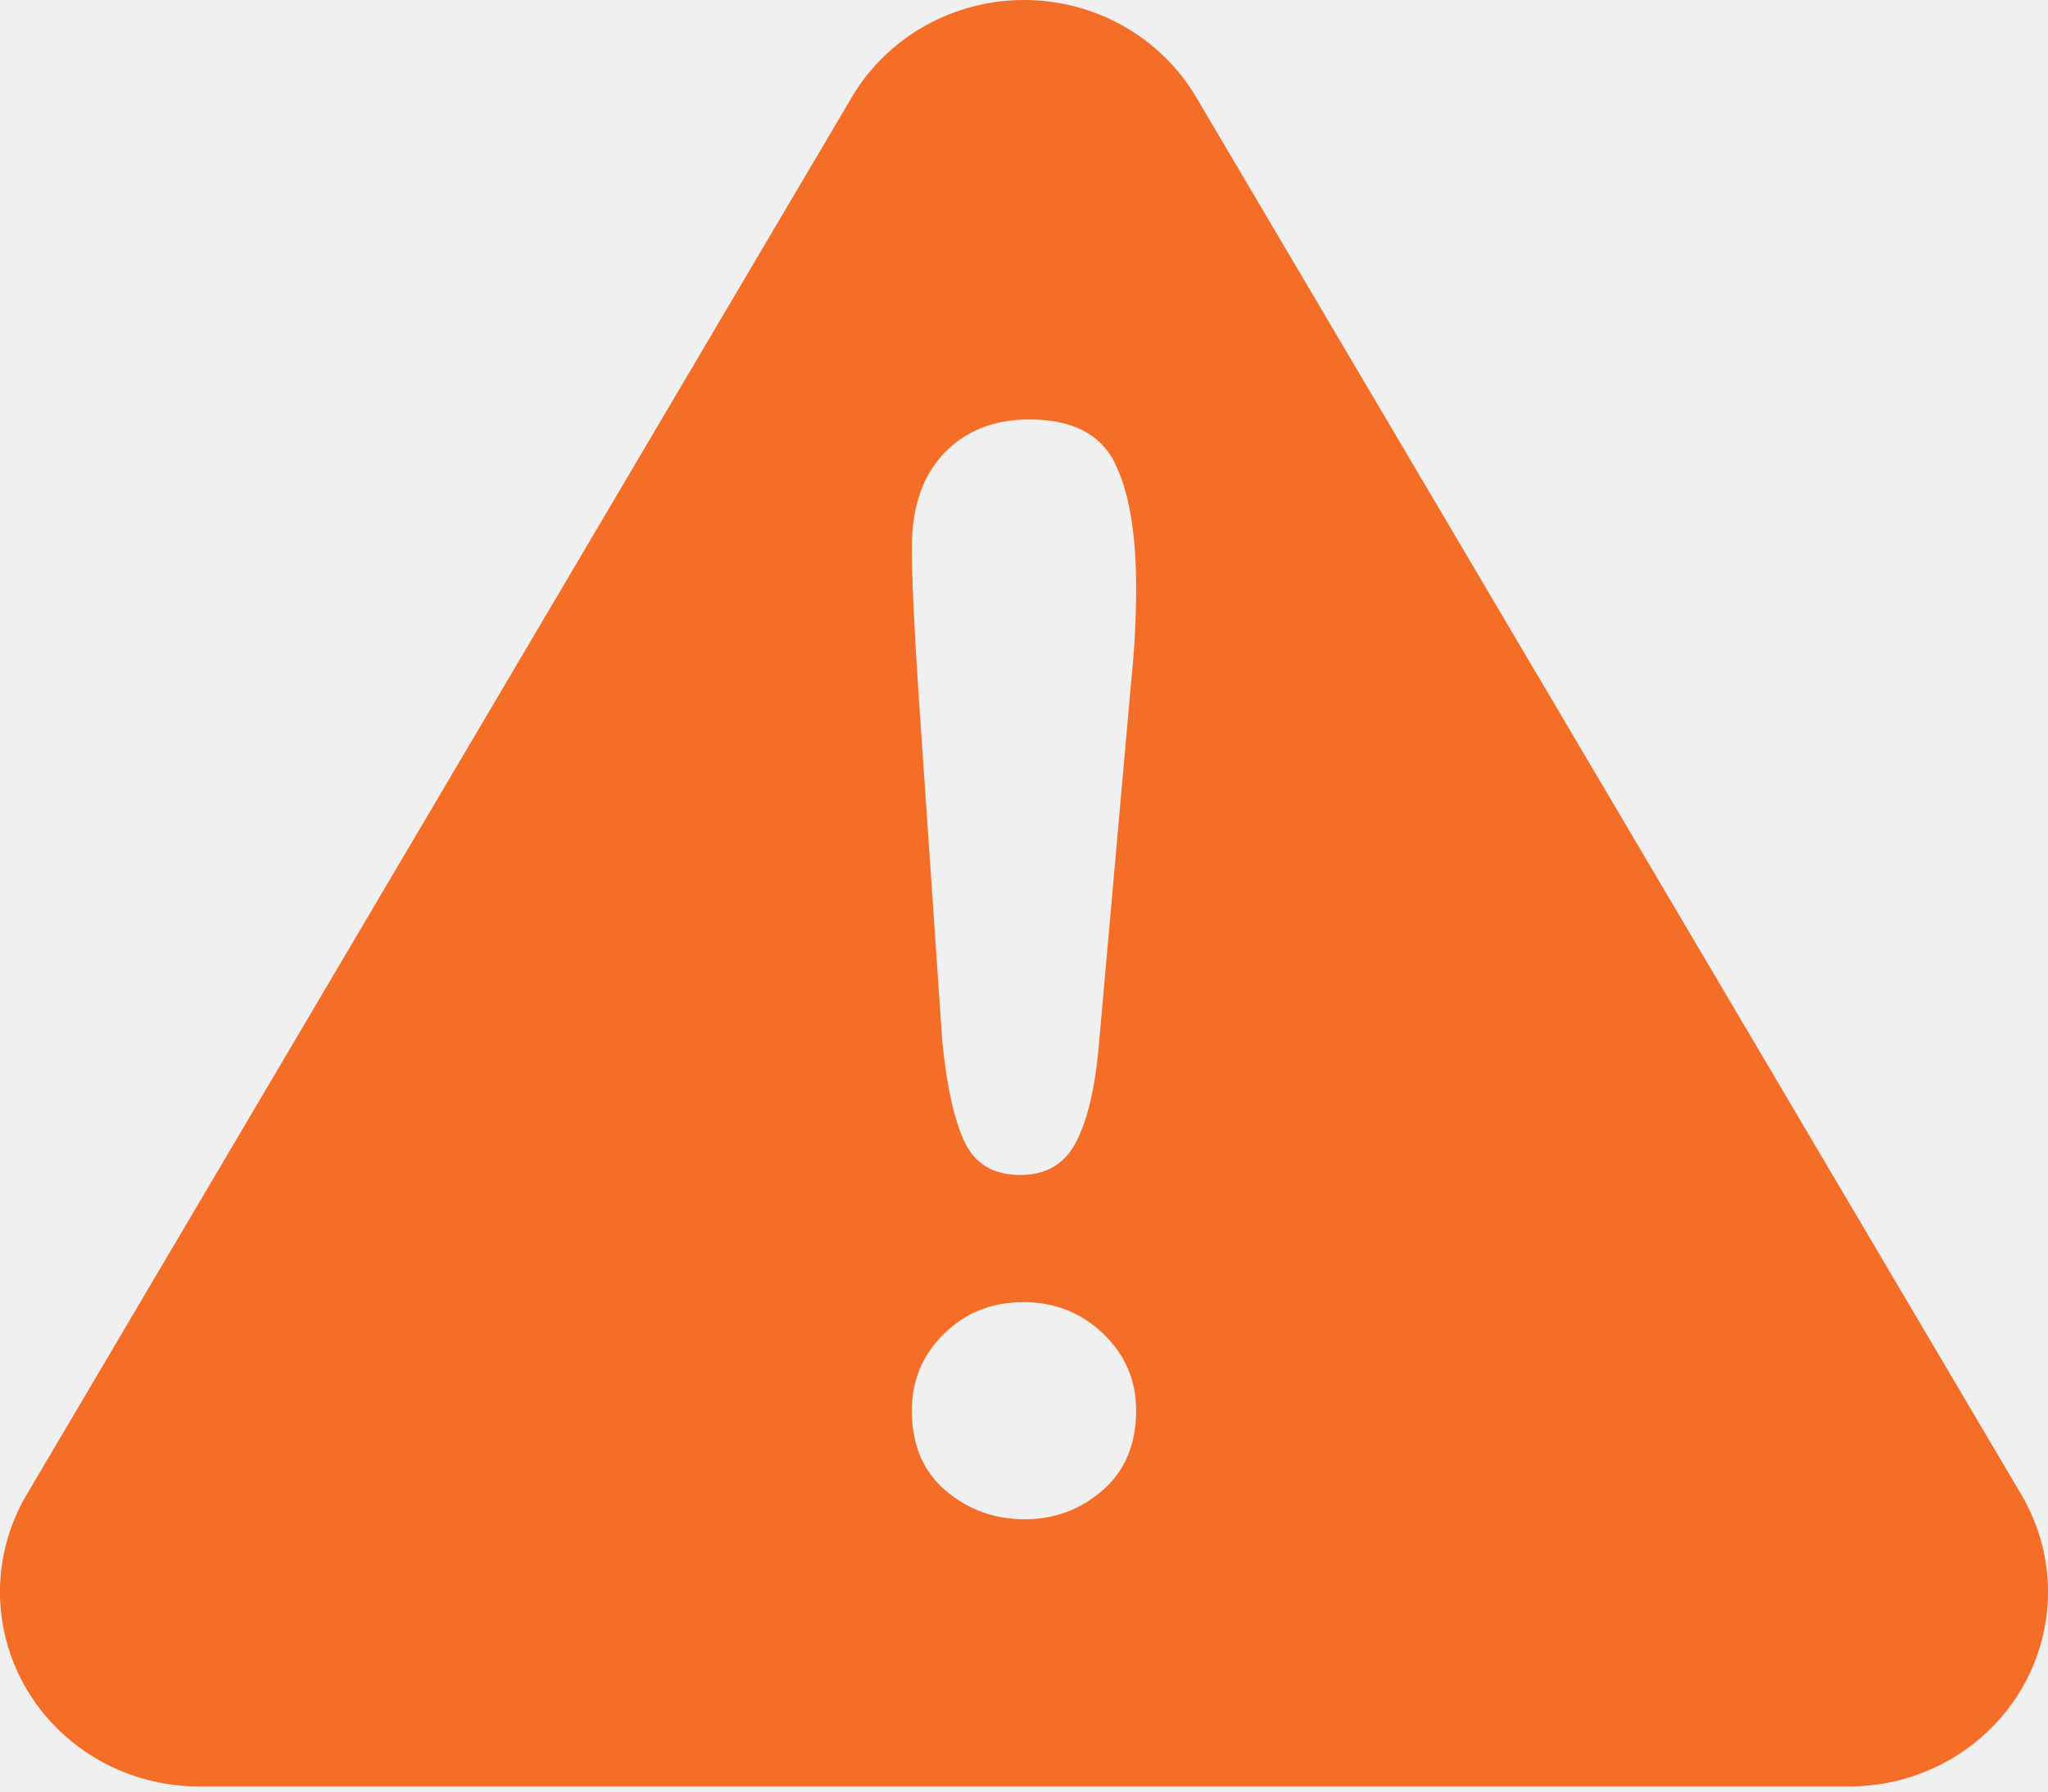
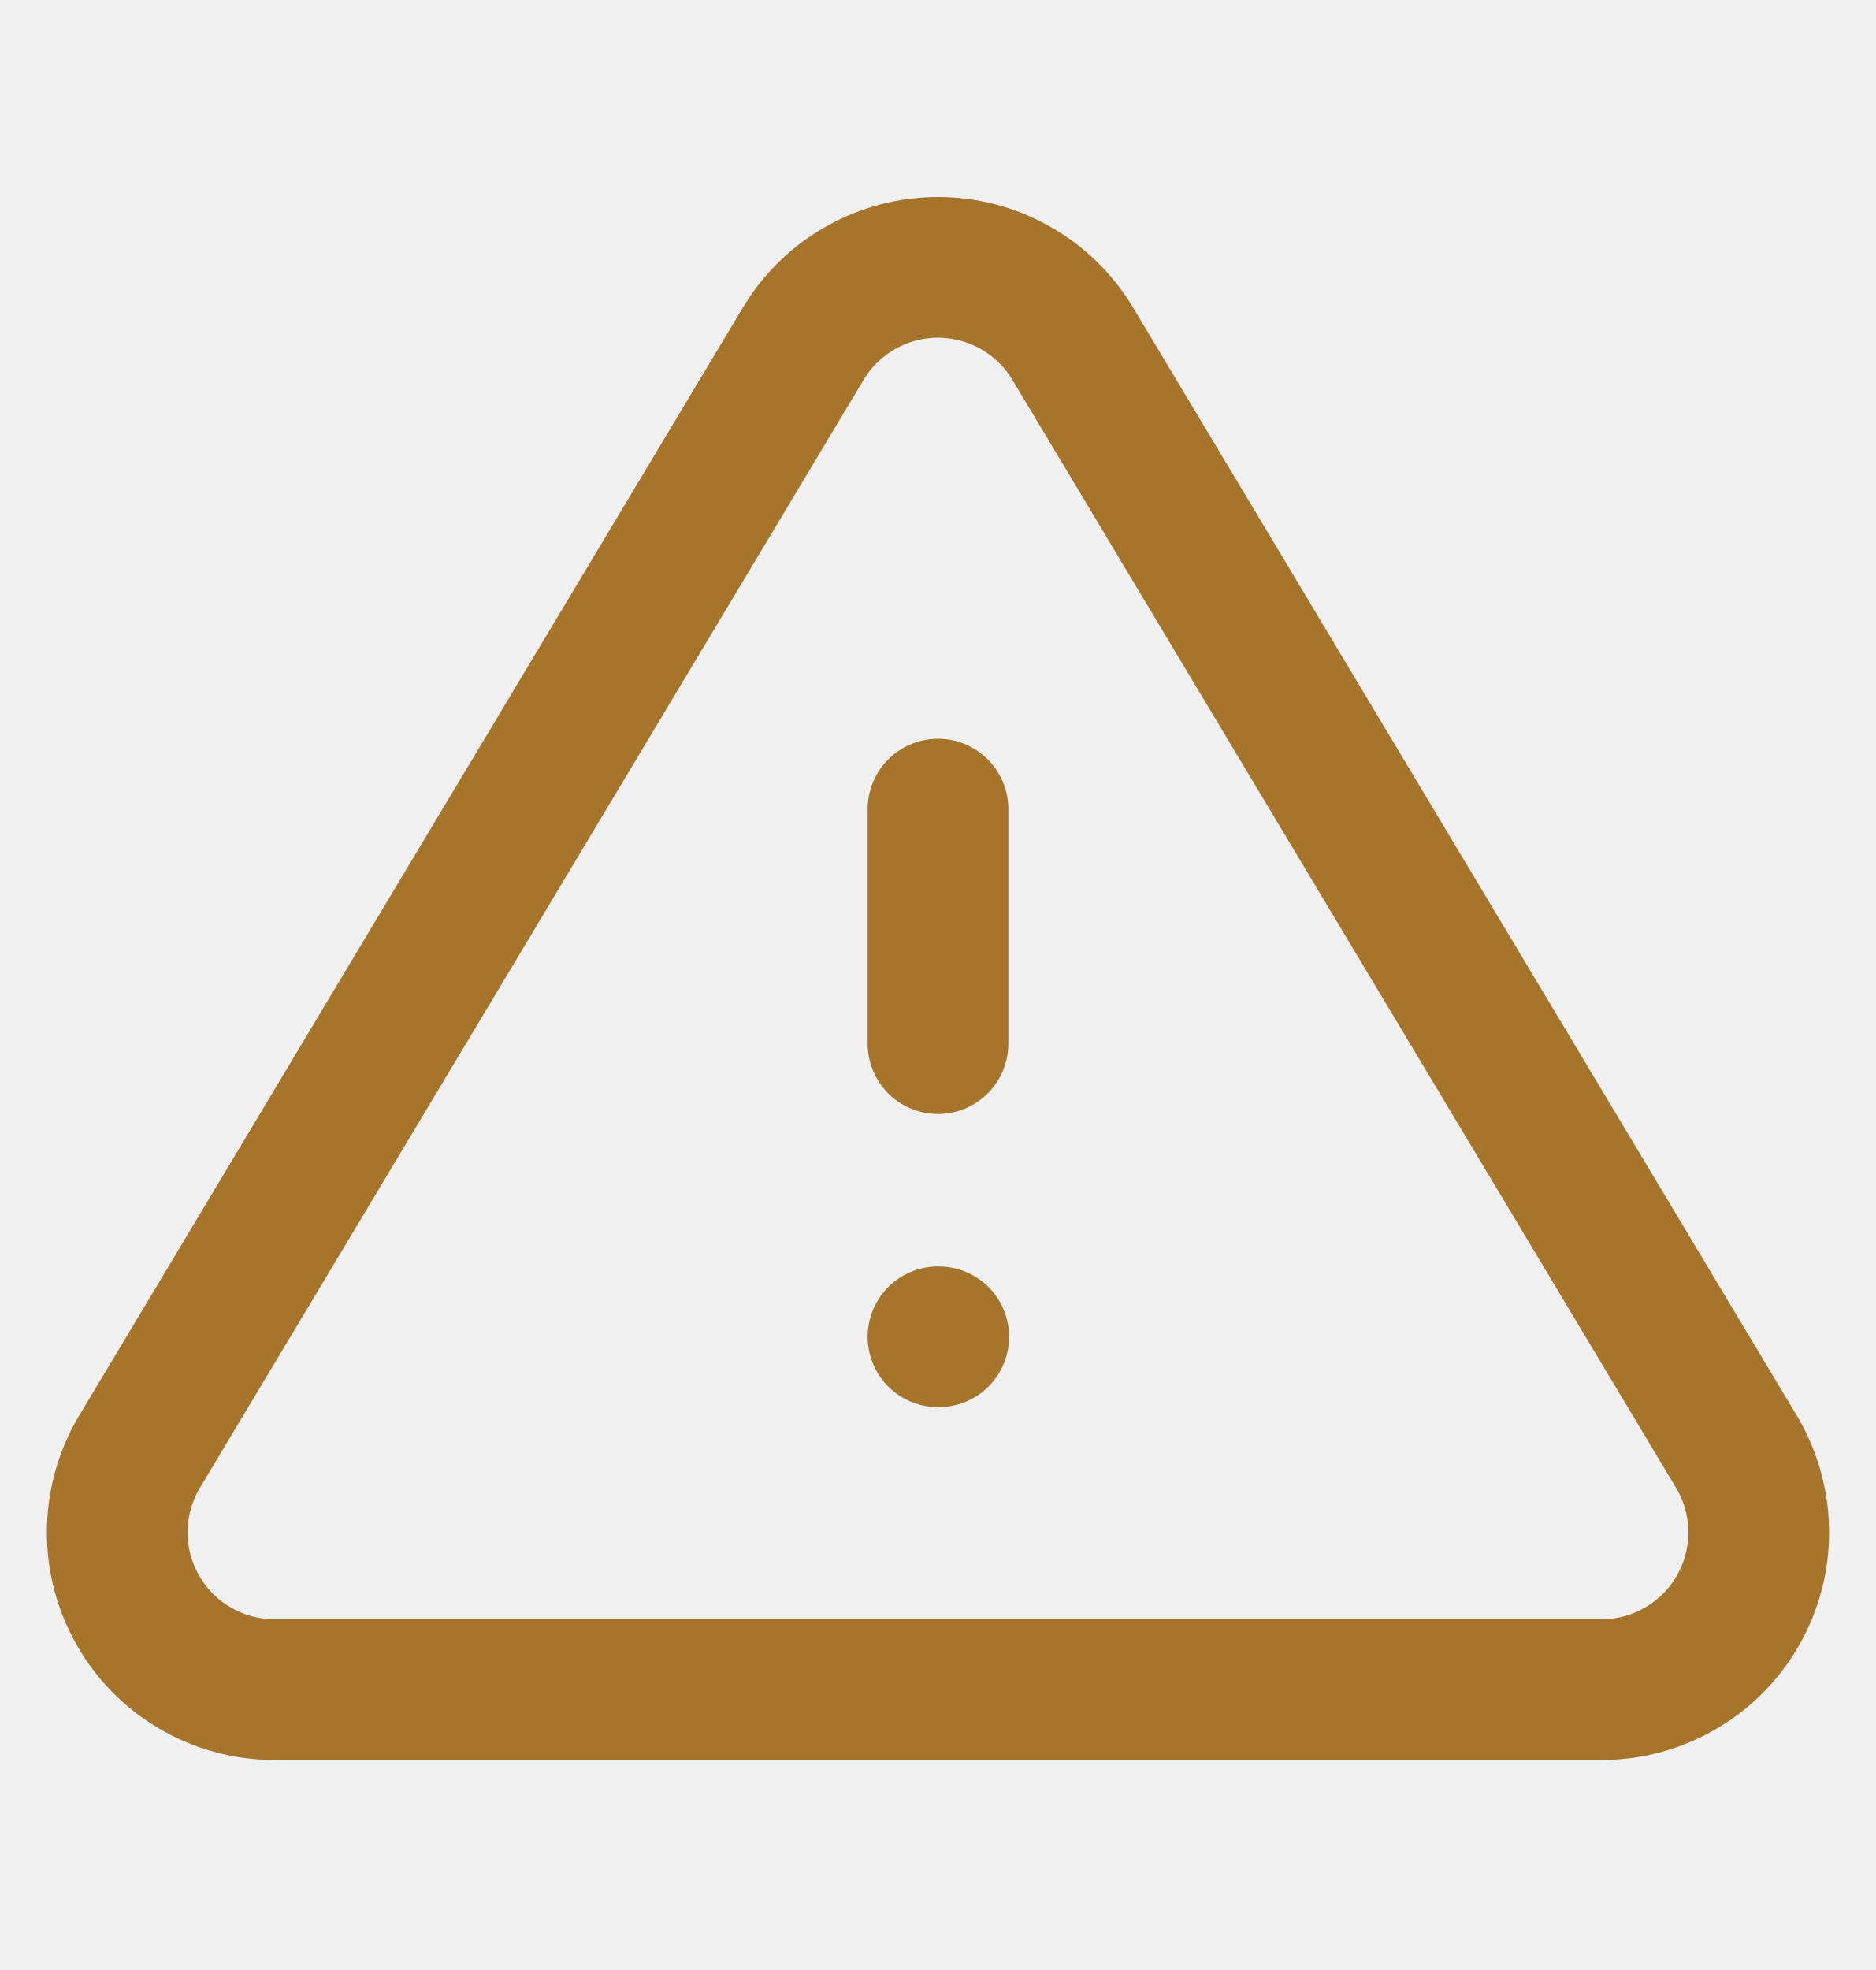
- <svg xmlns="http://www.w3.org/2000/svg" fill="none" viewBox="2 1 20 17.5">
-   <g clip-path="url(#clip0)">
-     <path fill-rule="evenodd" clip-rule="evenodd" d="M10.318 1.95C10.665 1.362 11.306 1 12 1C12.694 1 13.335 1.362 13.682 1.95C15.844 5.613 19.577 11.937 21.74 15.6C22.087 16.188 22.087 16.912 21.74 17.5C21.393 18.088 20.752 18.45 20.058 18.45H3.942C3.248 18.45 2.607 18.088 2.26 17.5C1.913 16.912 1.913 16.188 2.26 15.6C4.423 11.937 8.156 5.613 10.318 1.95ZM12.007 15.84C11.712 15.84 11.455 15.747 11.235 15.56C11.015 15.373 10.905 15.112 10.905 14.776C10.905 14.482 11.01 14.233 11.22 14.027C11.431 13.821 11.688 13.719 11.993 13.719C12.297 13.719 12.557 13.821 12.773 14.027C12.988 14.233 13.095 14.482 13.095 14.776C13.095 15.107 12.986 15.367 12.769 15.556C12.551 15.746 12.297 15.84 12.007 15.84ZM11.202 11.171L10.97 7.772C10.926 7.11 10.905 6.635 10.905 6.346C10.905 5.953 11.01 5.647 11.22 5.427C11.431 5.207 11.707 5.097 12.051 5.097C12.467 5.097 12.745 5.238 12.885 5.519C13.025 5.801 13.095 6.206 13.095 6.736C13.095 7.048 13.078 7.365 13.044 7.687L12.733 11.185C12.699 11.602 12.626 11.921 12.515 12.143C12.404 12.366 12.22 12.477 11.964 12.477C11.703 12.477 11.521 12.369 11.42 12.154C11.318 11.939 11.245 11.611 11.202 11.171Z" fill="#F56E28" />
-   </g>
-   <defs>
-     <clipPath id="clip0">
-       <rect width="20" height="17.5" fill="white" transform="translate(2 1)" />
-     </clipPath>
-   </defs>
+ <svg xmlns="http://www.w3.org/2000/svg" width="20" height="21" viewBox="0 0 20 21" fill="none">
+   <path d="M8.568 3.656L1.474 15.498C1.328 15.752 1.251 16.039 1.25 16.331C1.249 16.624 1.325 16.911 1.47 17.165C1.615 17.419 1.823 17.631 2.076 17.779C2.328 17.928 2.614 18.008 2.907 18.011H17.093C17.386 18.008 17.672 17.928 17.924 17.779C18.177 17.631 18.385 17.419 18.53 17.165C18.675 16.911 18.751 16.624 18.75 16.331C18.749 16.039 18.672 15.752 18.526 15.498L11.432 3.656C11.283 3.41 11.073 3.207 10.822 3.066C10.571 2.924 10.288 2.85 10 2.85C9.712 2.85 9.429 2.924 9.178 3.066C8.927 3.207 8.717 3.41 8.568 3.656Z" stroke="#A6742A" stroke-width="1.5" stroke-linecap="round" stroke-linejoin="round" />
+   <path d="M10 8.625V11.125" stroke="#A6742A" stroke-width="1.5" stroke-linecap="round" stroke-linejoin="round" />
+   <path d="M10 14.25H10.008" stroke="#A6742A" stroke-width="1.5" stroke-linecap="round" stroke-linejoin="round" />
</svg>
